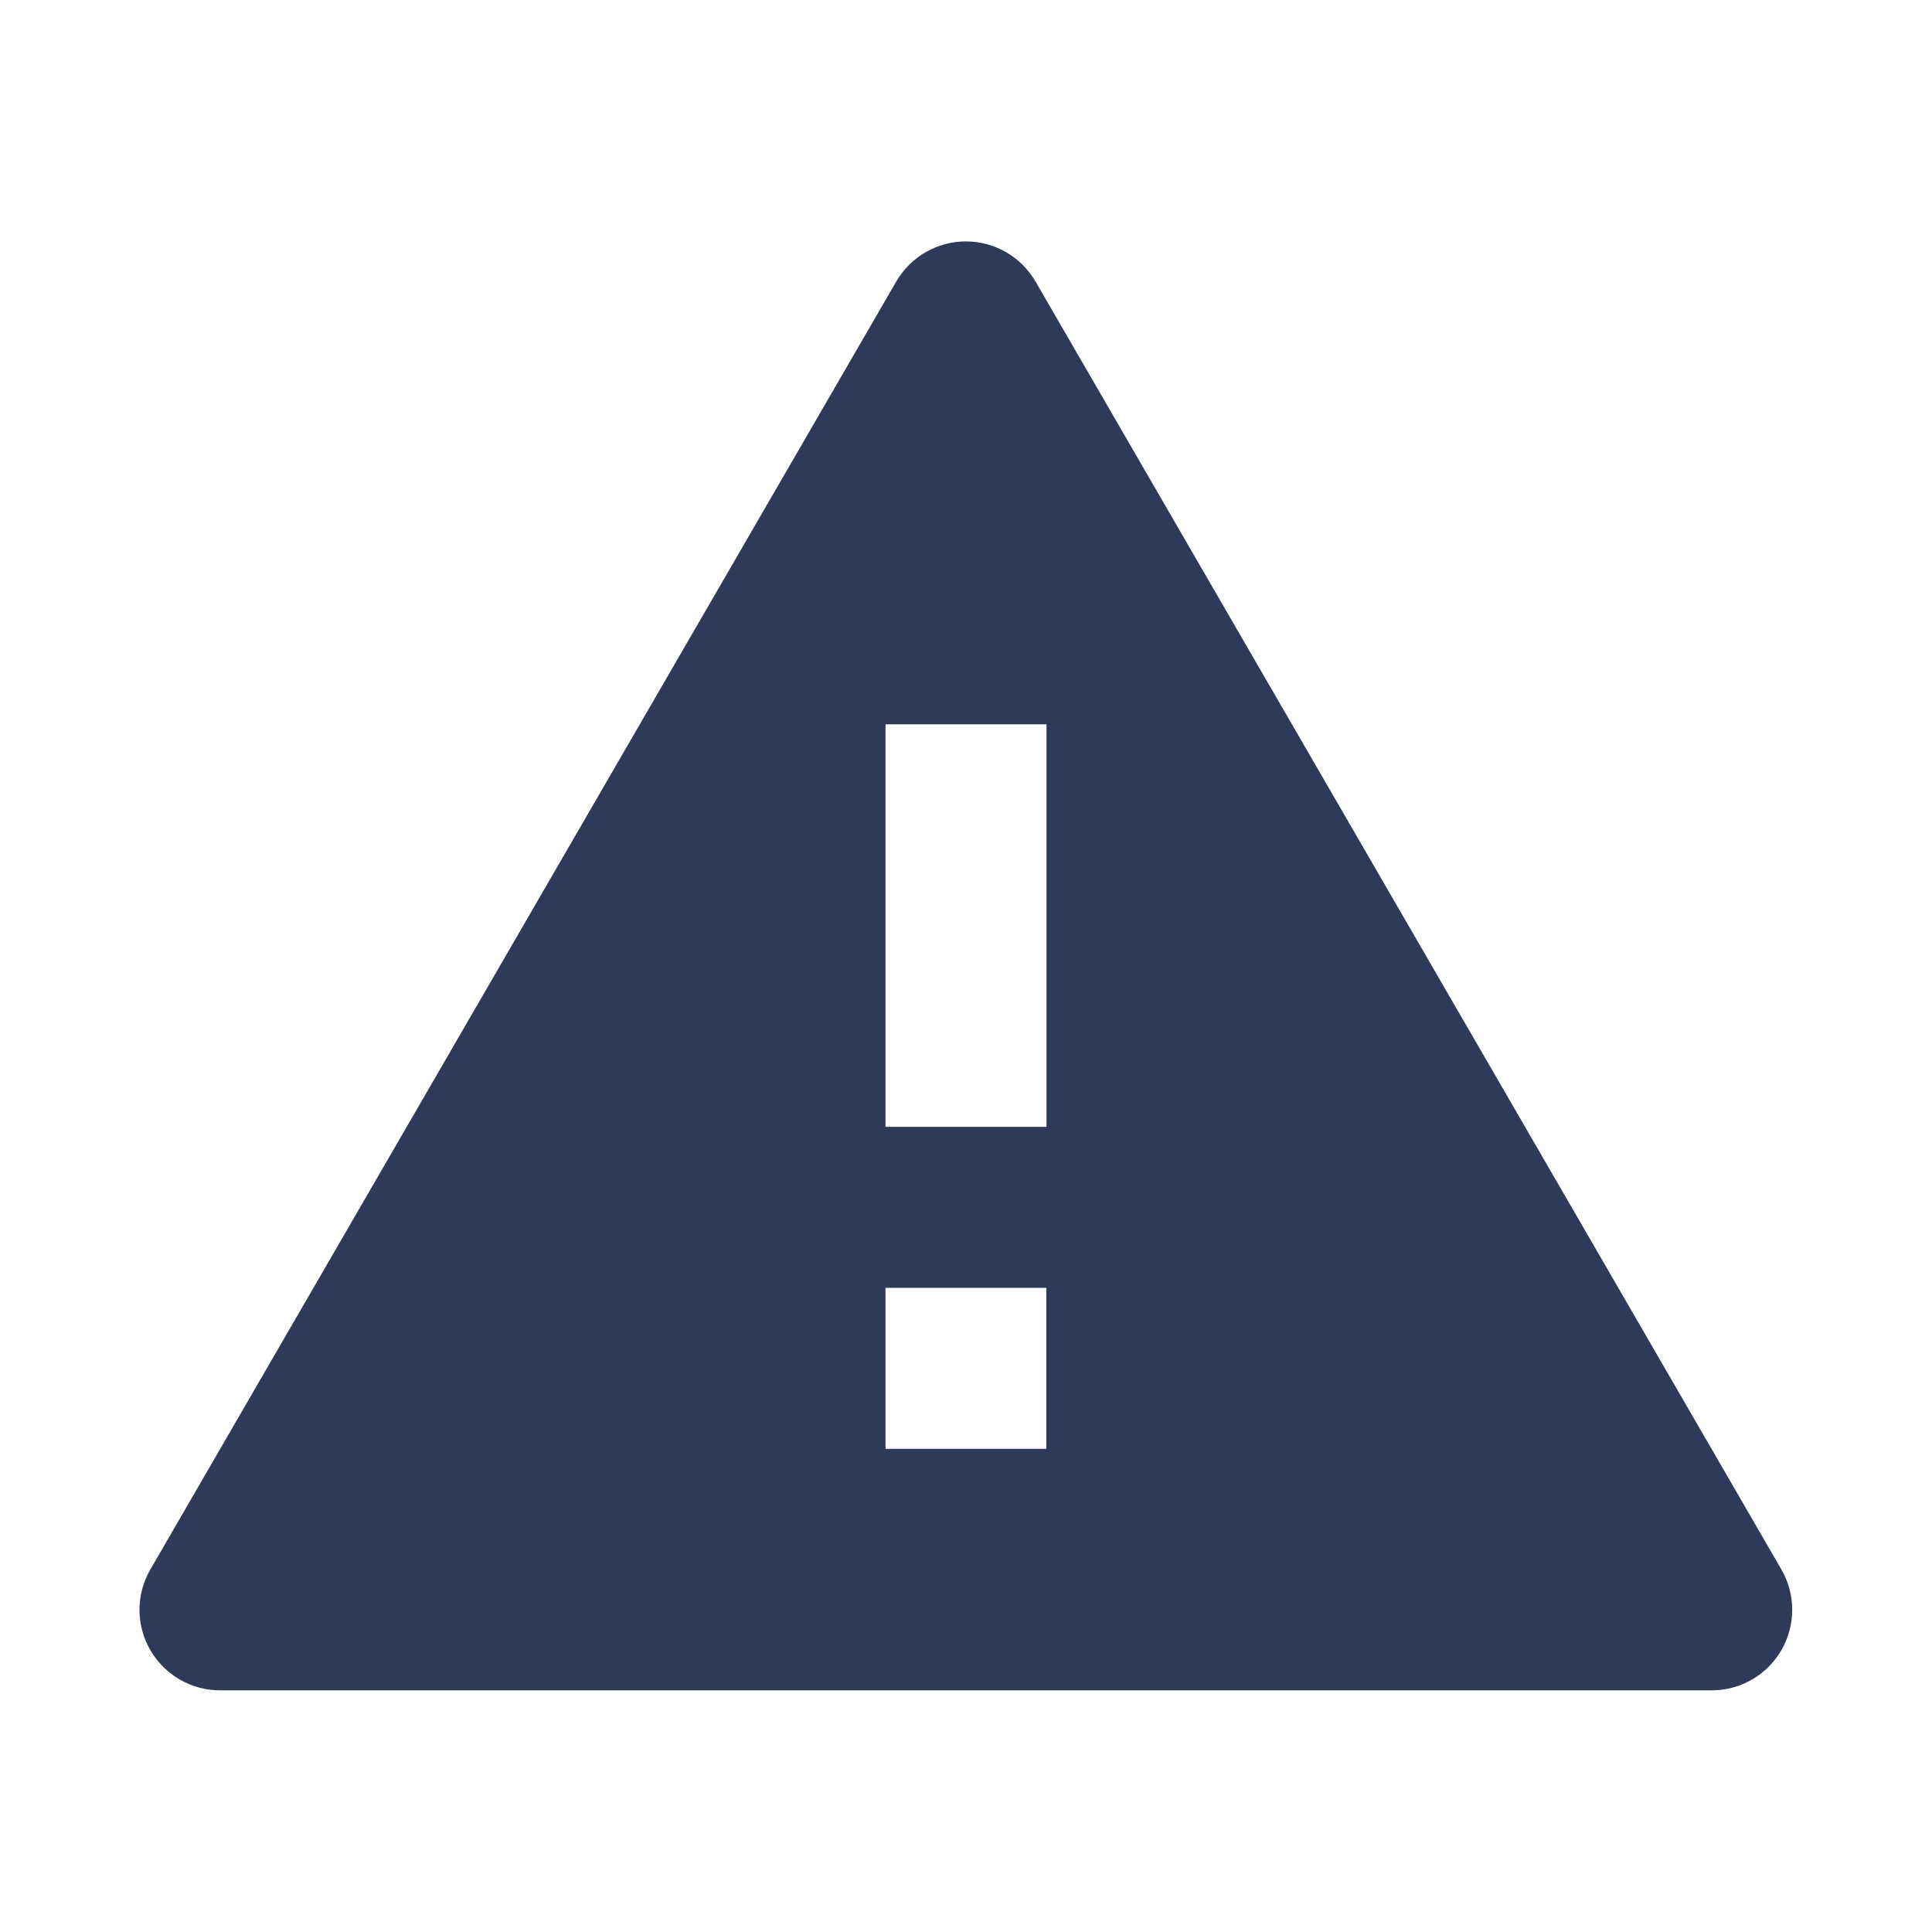
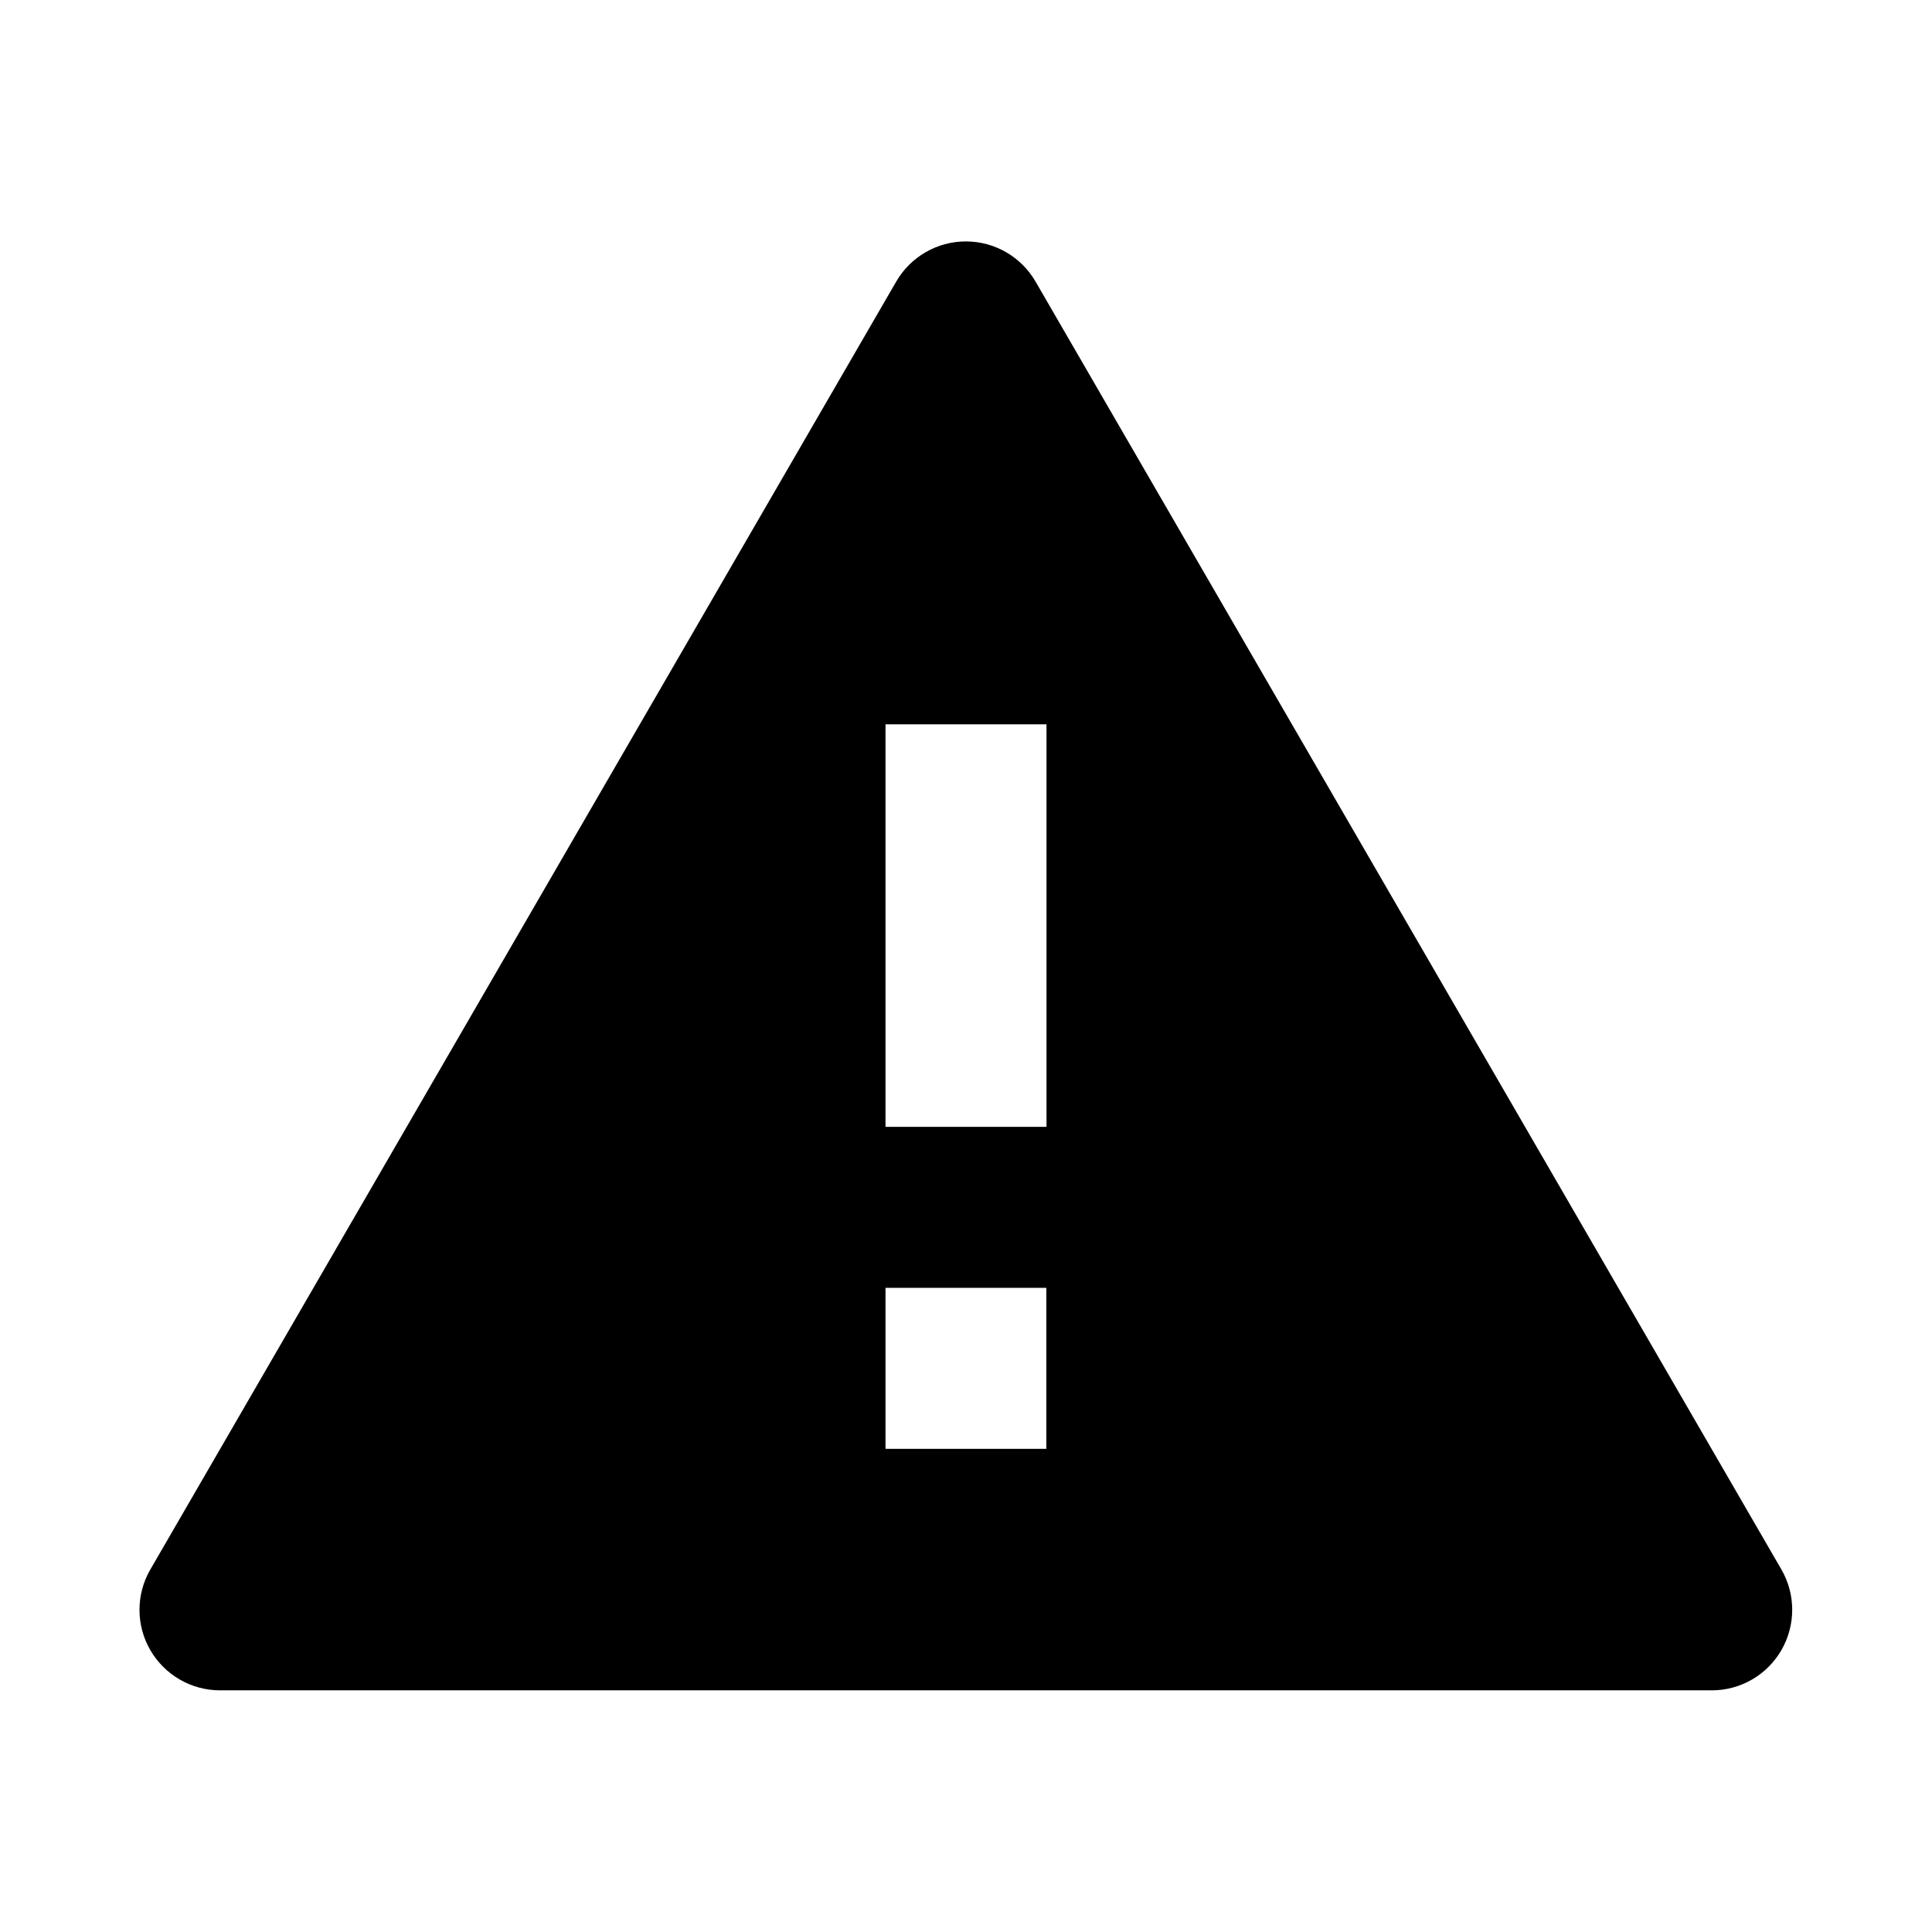
- <svg xmlns="http://www.w3.org/2000/svg" width="24" height="24" viewBox="0 0 24 24" fill="none">
-   <path d="M21.266 20.998H2.733C2.376 20.998 2.046 20.807 1.867 20.498C1.688 20.189 1.688 19.807 1.867 19.498L11.133 3.498C11.312 3.189 11.642 2.999 11.998 2.999C12.355 2.999 12.685 3.189 12.864 3.498L22.13 19.498C22.308 19.807 22.308 20.188 22.13 20.497C21.952 20.807 21.622 20.998 21.265 20.998H21.266ZM11 15.998V17.998H11.933H11.998H12.063H12.998V15.998H11ZM11 8.998V13.998H13V8.998H11Z" fill="#2E3A59" />
+ <svg xmlns="http://www.w3.org/2000/svg" width="24" height="24" viewBox="0 0 24 24" fill="none" version="1.1" id="svg1282">
+   <defs id="defs1286" />
+   <path d="M21.266 20.998H2.733C2.376 20.998 2.046 20.807 1.867 20.498C1.688 20.189 1.688 19.807 1.867 19.498L11.133 3.498C11.312 3.189 11.642 2.999 11.998 2.999C12.355 2.999 12.685 3.189 12.864 3.498L22.13 19.498C22.308 19.807 22.308 20.188 22.13 20.497C21.952 20.807 21.622 20.998 21.265 20.998H21.266ZM11 15.998V17.998H11.933H11.998H12.063H12.998V15.998H11ZM11 8.998V13.998H13V8.998H11Z" fill="#2E3A59" id="path1280" style="fill:#000000" />
</svg>
